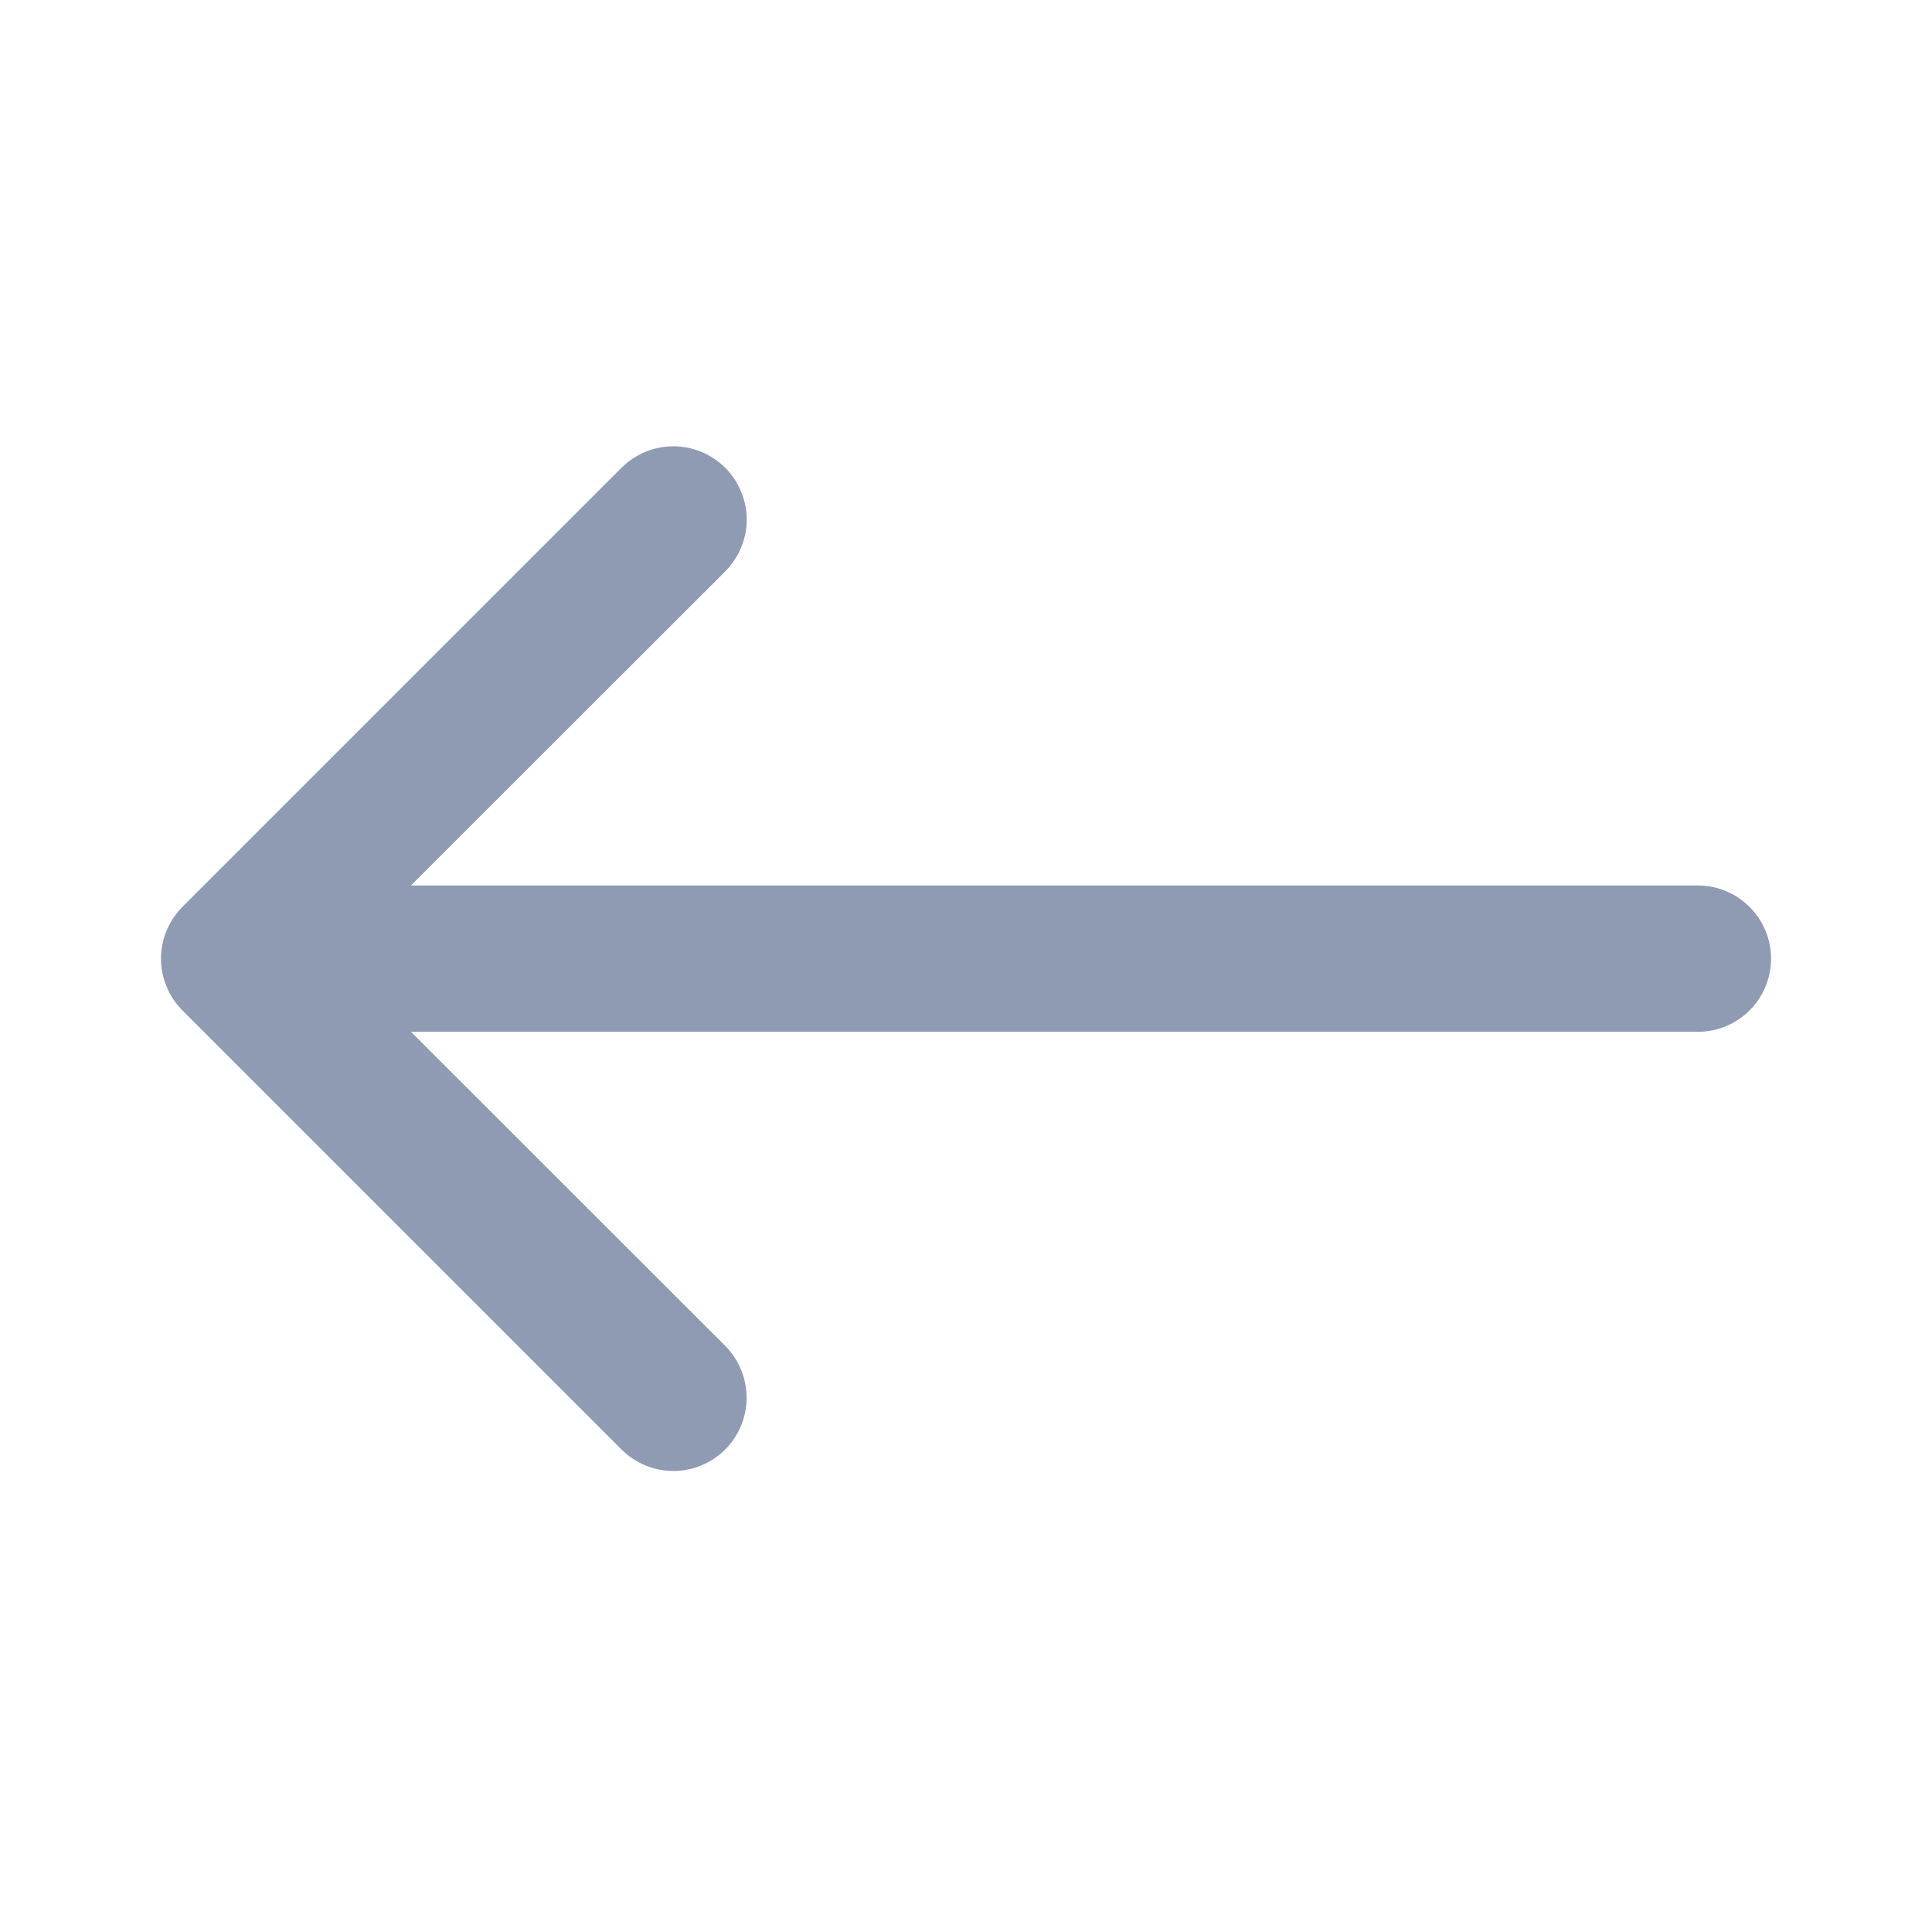
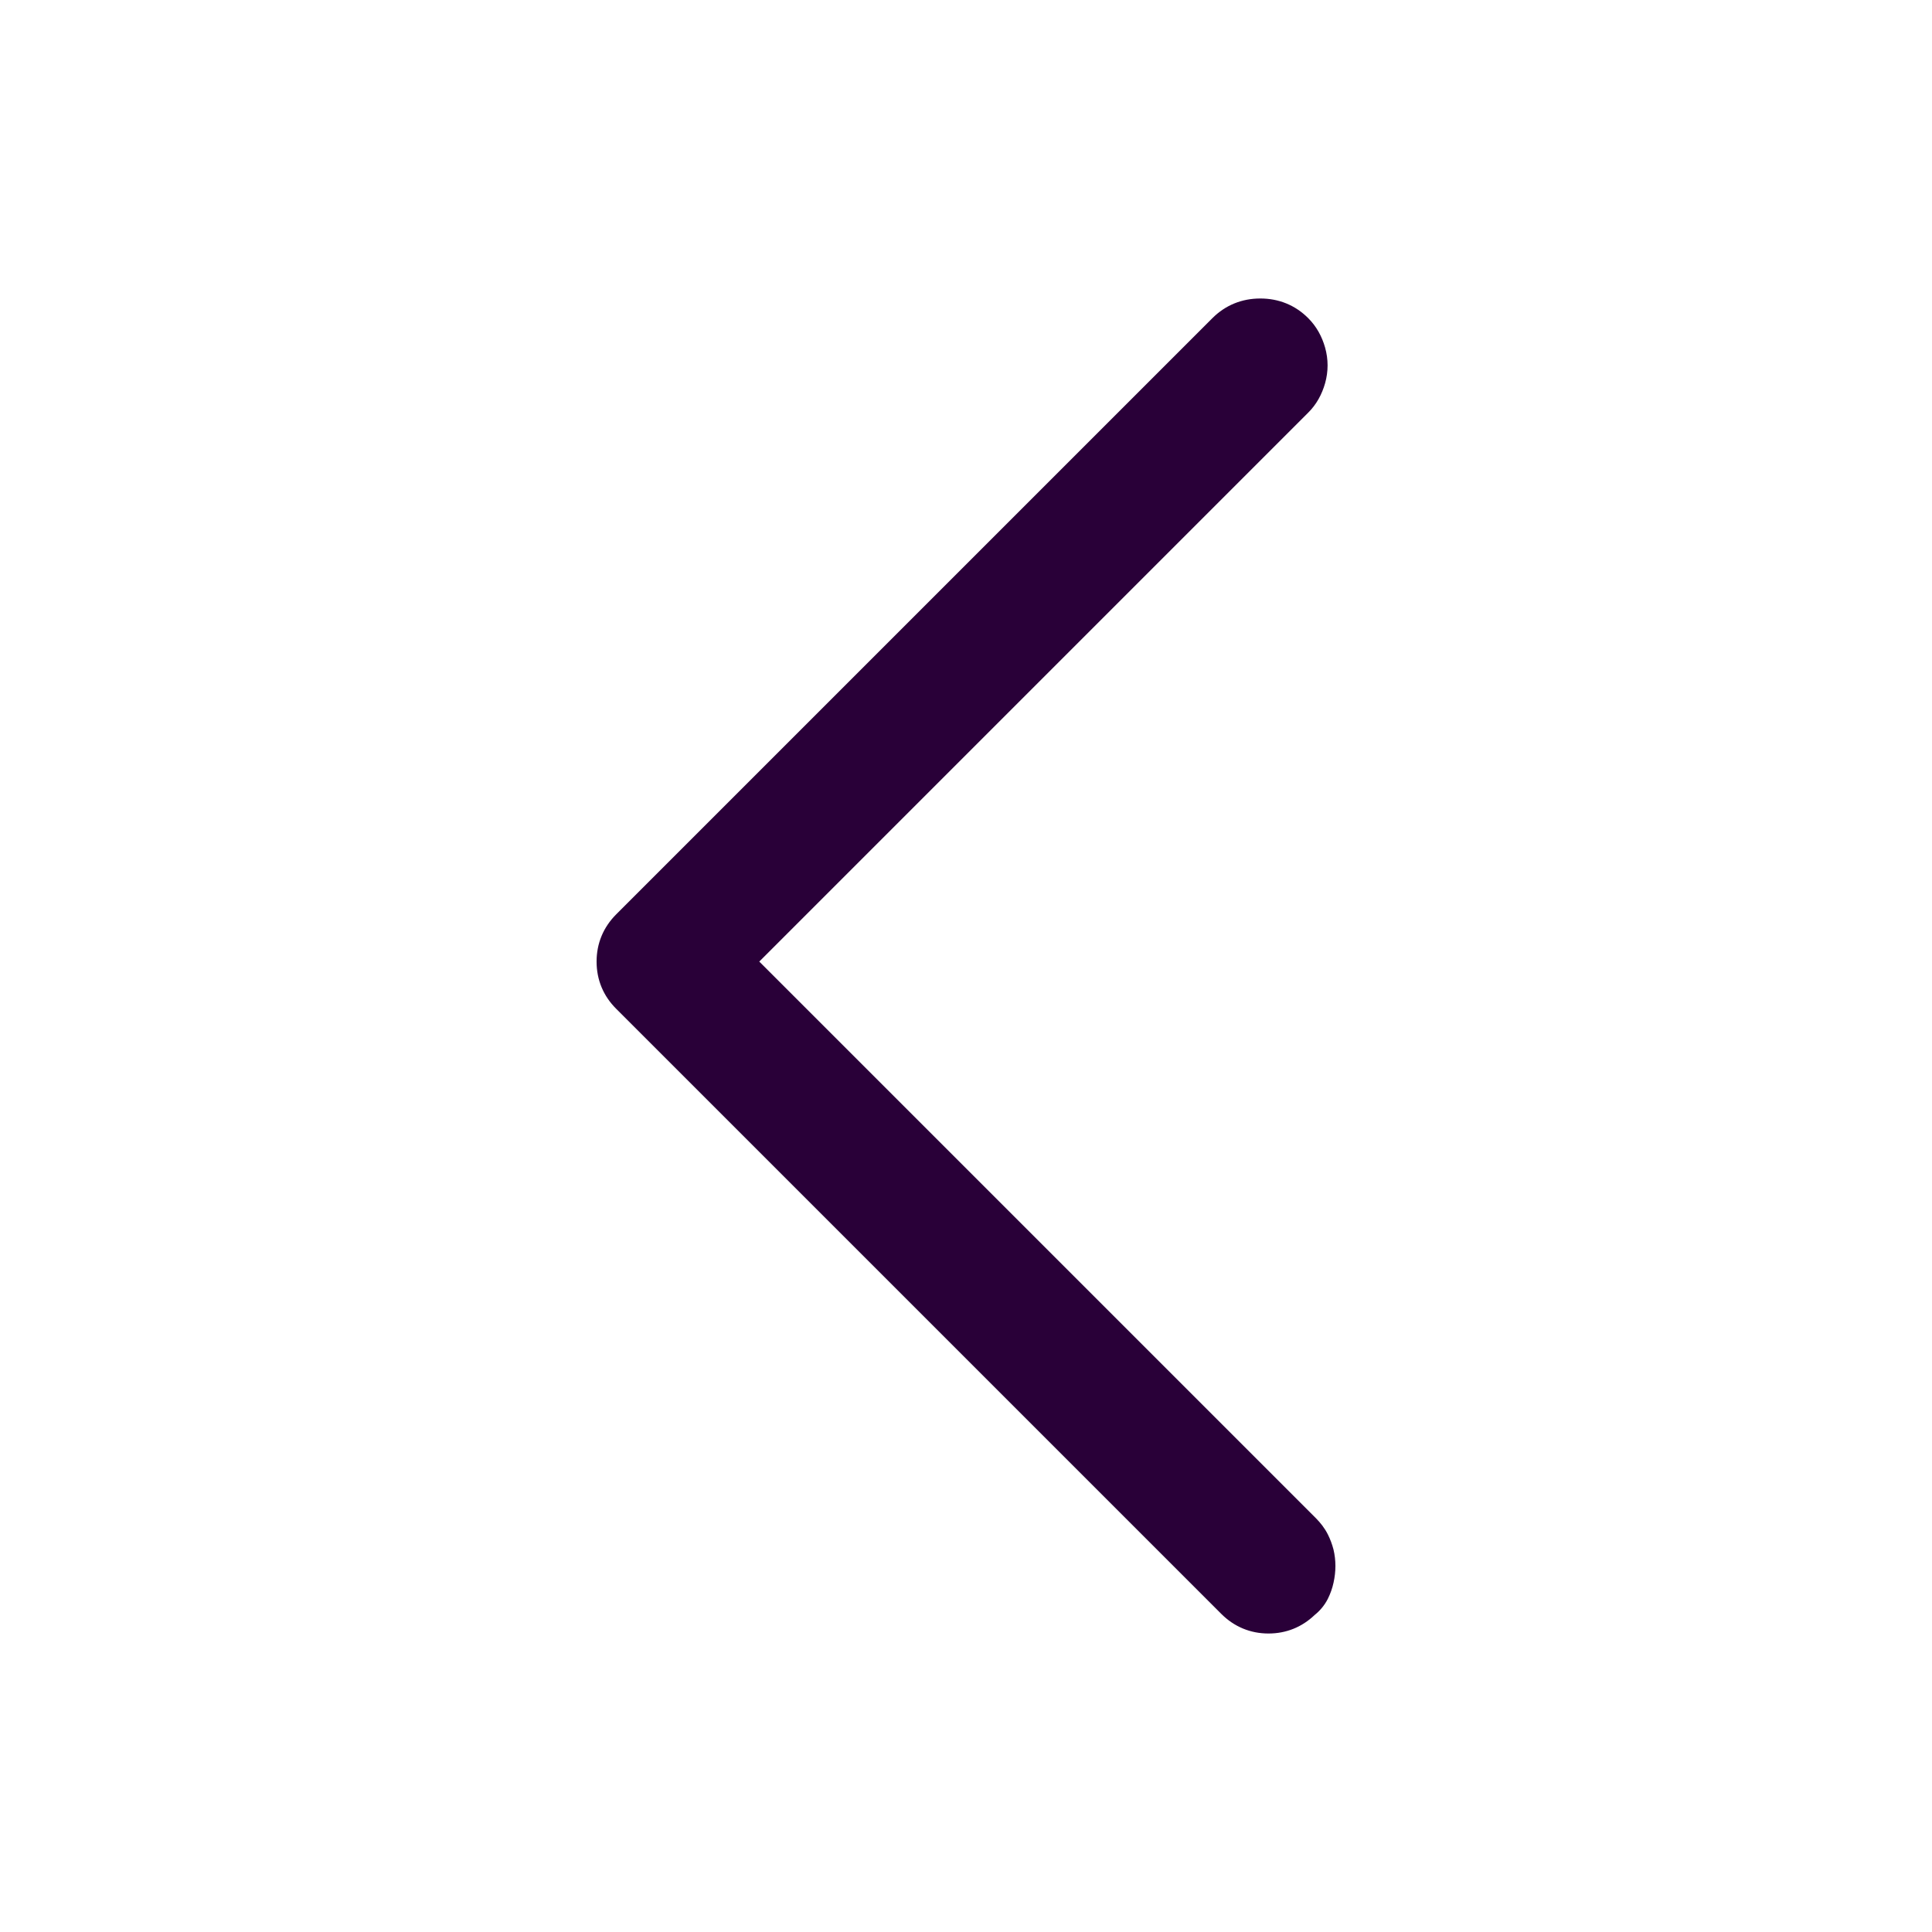
- <svg xmlns="http://www.w3.org/2000/svg" width="16" height="16" viewBox="0 0 16 16" fill="none">
-   <path fill-rule="evenodd" clip-rule="evenodd" d="M6.006 3.874C6.062 3.93 6.107 3.997 6.137 4.071C6.168 4.144 6.184 4.223 6.184 4.303C6.184 4.383 6.168 4.462 6.137 4.535C6.107 4.609 6.062 4.676 6.006 4.732L2.797 7.939L6.006 11.146C6.119 11.26 6.183 11.414 6.183 11.575C6.183 11.736 6.119 11.89 6.006 12.004C5.892 12.118 5.737 12.182 5.577 12.182C5.416 12.182 5.261 12.118 5.147 12.004L1.511 8.368C1.455 8.312 1.41 8.245 1.38 8.171C1.349 8.098 1.333 8.019 1.333 7.939C1.333 7.859 1.349 7.781 1.38 7.707C1.41 7.633 1.455 7.566 1.511 7.51L5.147 3.874C5.204 3.818 5.271 3.773 5.344 3.742C5.418 3.712 5.497 3.696 5.577 3.696C5.656 3.696 5.735 3.712 5.809 3.742C5.882 3.773 5.949 3.818 6.006 3.874V3.874Z" fill="#8F9BB3" />
-   <path fill-rule="evenodd" clip-rule="evenodd" d="M14.667 7.939C14.667 8.1 14.603 8.254 14.489 8.368C14.376 8.481 14.222 8.545 14.061 8.545L3.153 8.545C2.992 8.545 2.838 8.481 2.724 8.368C2.611 8.254 2.547 8.1 2.547 7.939C2.547 7.779 2.611 7.624 2.724 7.511C2.838 7.397 2.992 7.333 3.153 7.333L14.061 7.333C14.222 7.333 14.376 7.397 14.489 7.511C14.603 7.624 14.667 7.779 14.667 7.939V7.939Z" fill="#8F9BB3" />
+ <svg xmlns="http://www.w3.org/2000/svg" width="24" height="24" viewBox="0 0 24 24" fill="none">
+   <path fill-rule="evenodd" clip-rule="evenodd" d="M16.331 20.062C16.173 20.213 15.977 20.292 15.758 20.292C15.532 20.292 15.331 20.208 15.171 20.048L7.655 12.532C7.495 12.373 7.411 12.172 7.411 11.945C7.411 11.719 7.495 11.518 7.655 11.358L15.061 3.952C15.223 3.79 15.428 3.708 15.656 3.708C15.885 3.708 16.089 3.79 16.251 3.952C16.354 4.055 16.422 4.18 16.461 4.318C16.502 4.464 16.502 4.614 16.461 4.76C16.422 4.898 16.354 5.024 16.251 5.126L9.432 11.945L16.345 18.858C16.404 18.917 16.456 18.984 16.495 19.061C16.525 19.121 16.548 19.183 16.565 19.248C16.581 19.315 16.589 19.384 16.589 19.453C16.589 19.522 16.581 19.591 16.566 19.659C16.551 19.729 16.527 19.797 16.495 19.861C16.454 19.942 16.397 20.009 16.331 20.062Z" fill="#290038" />
</svg>
